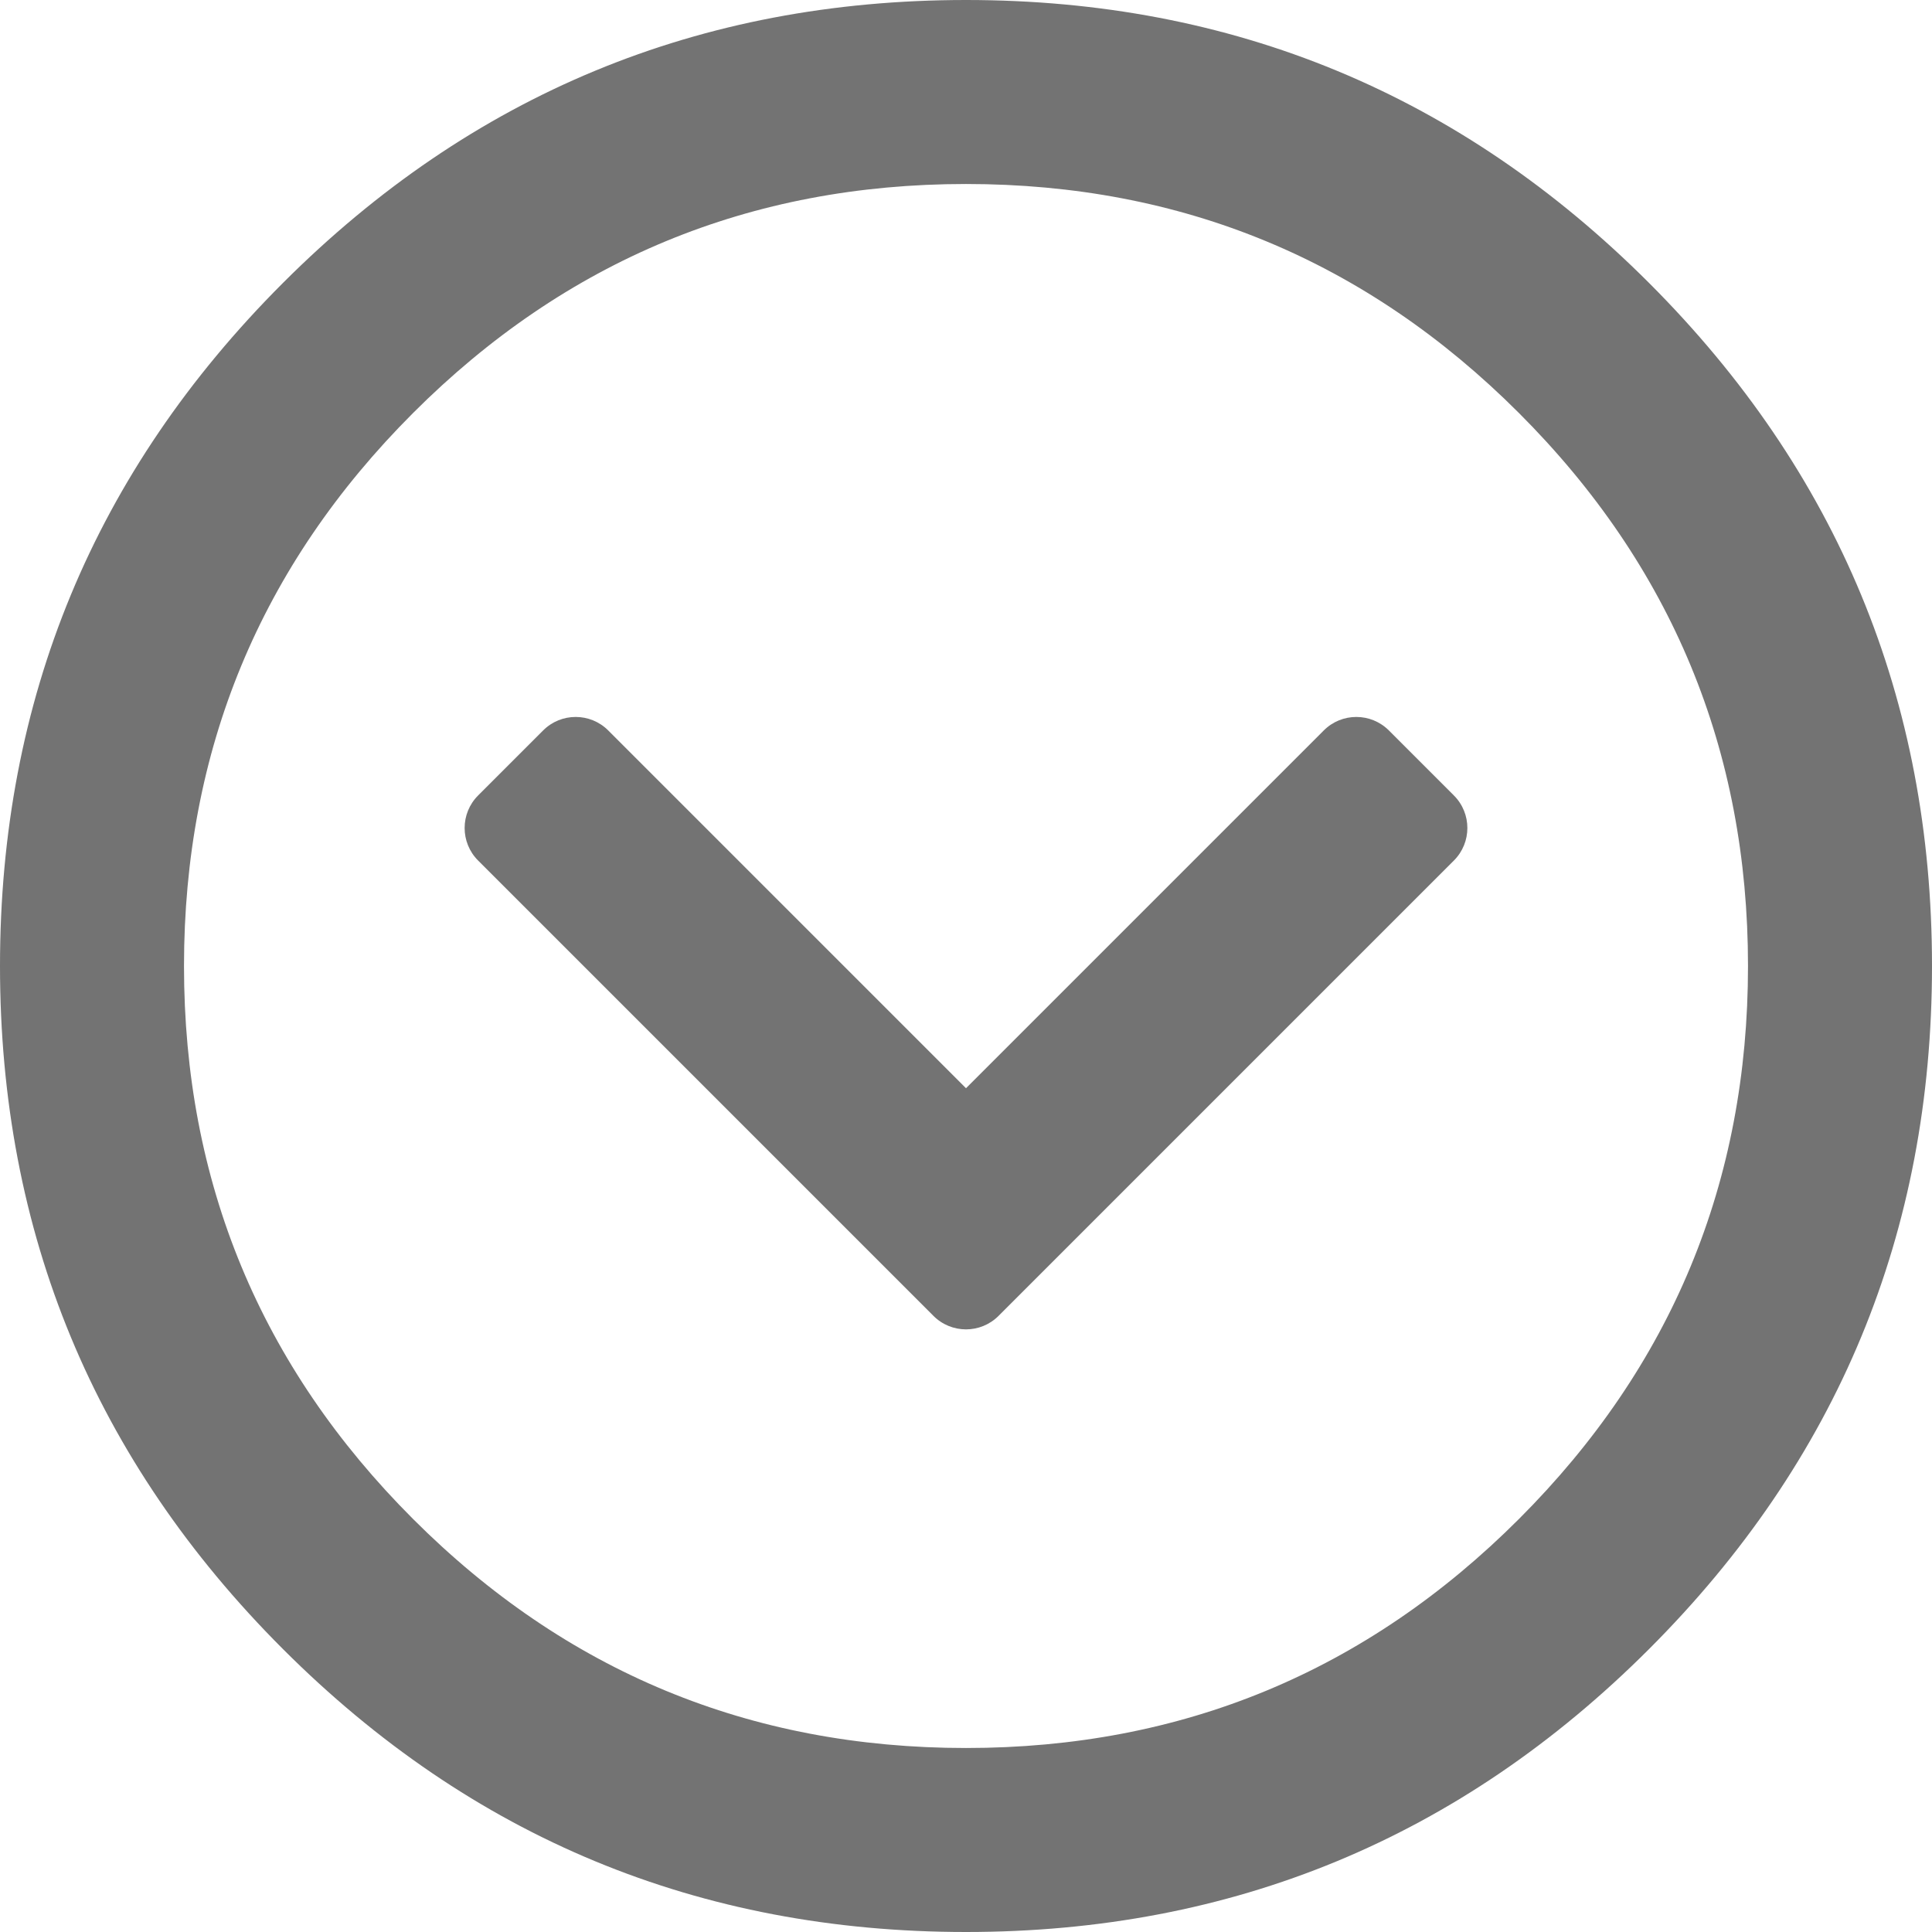
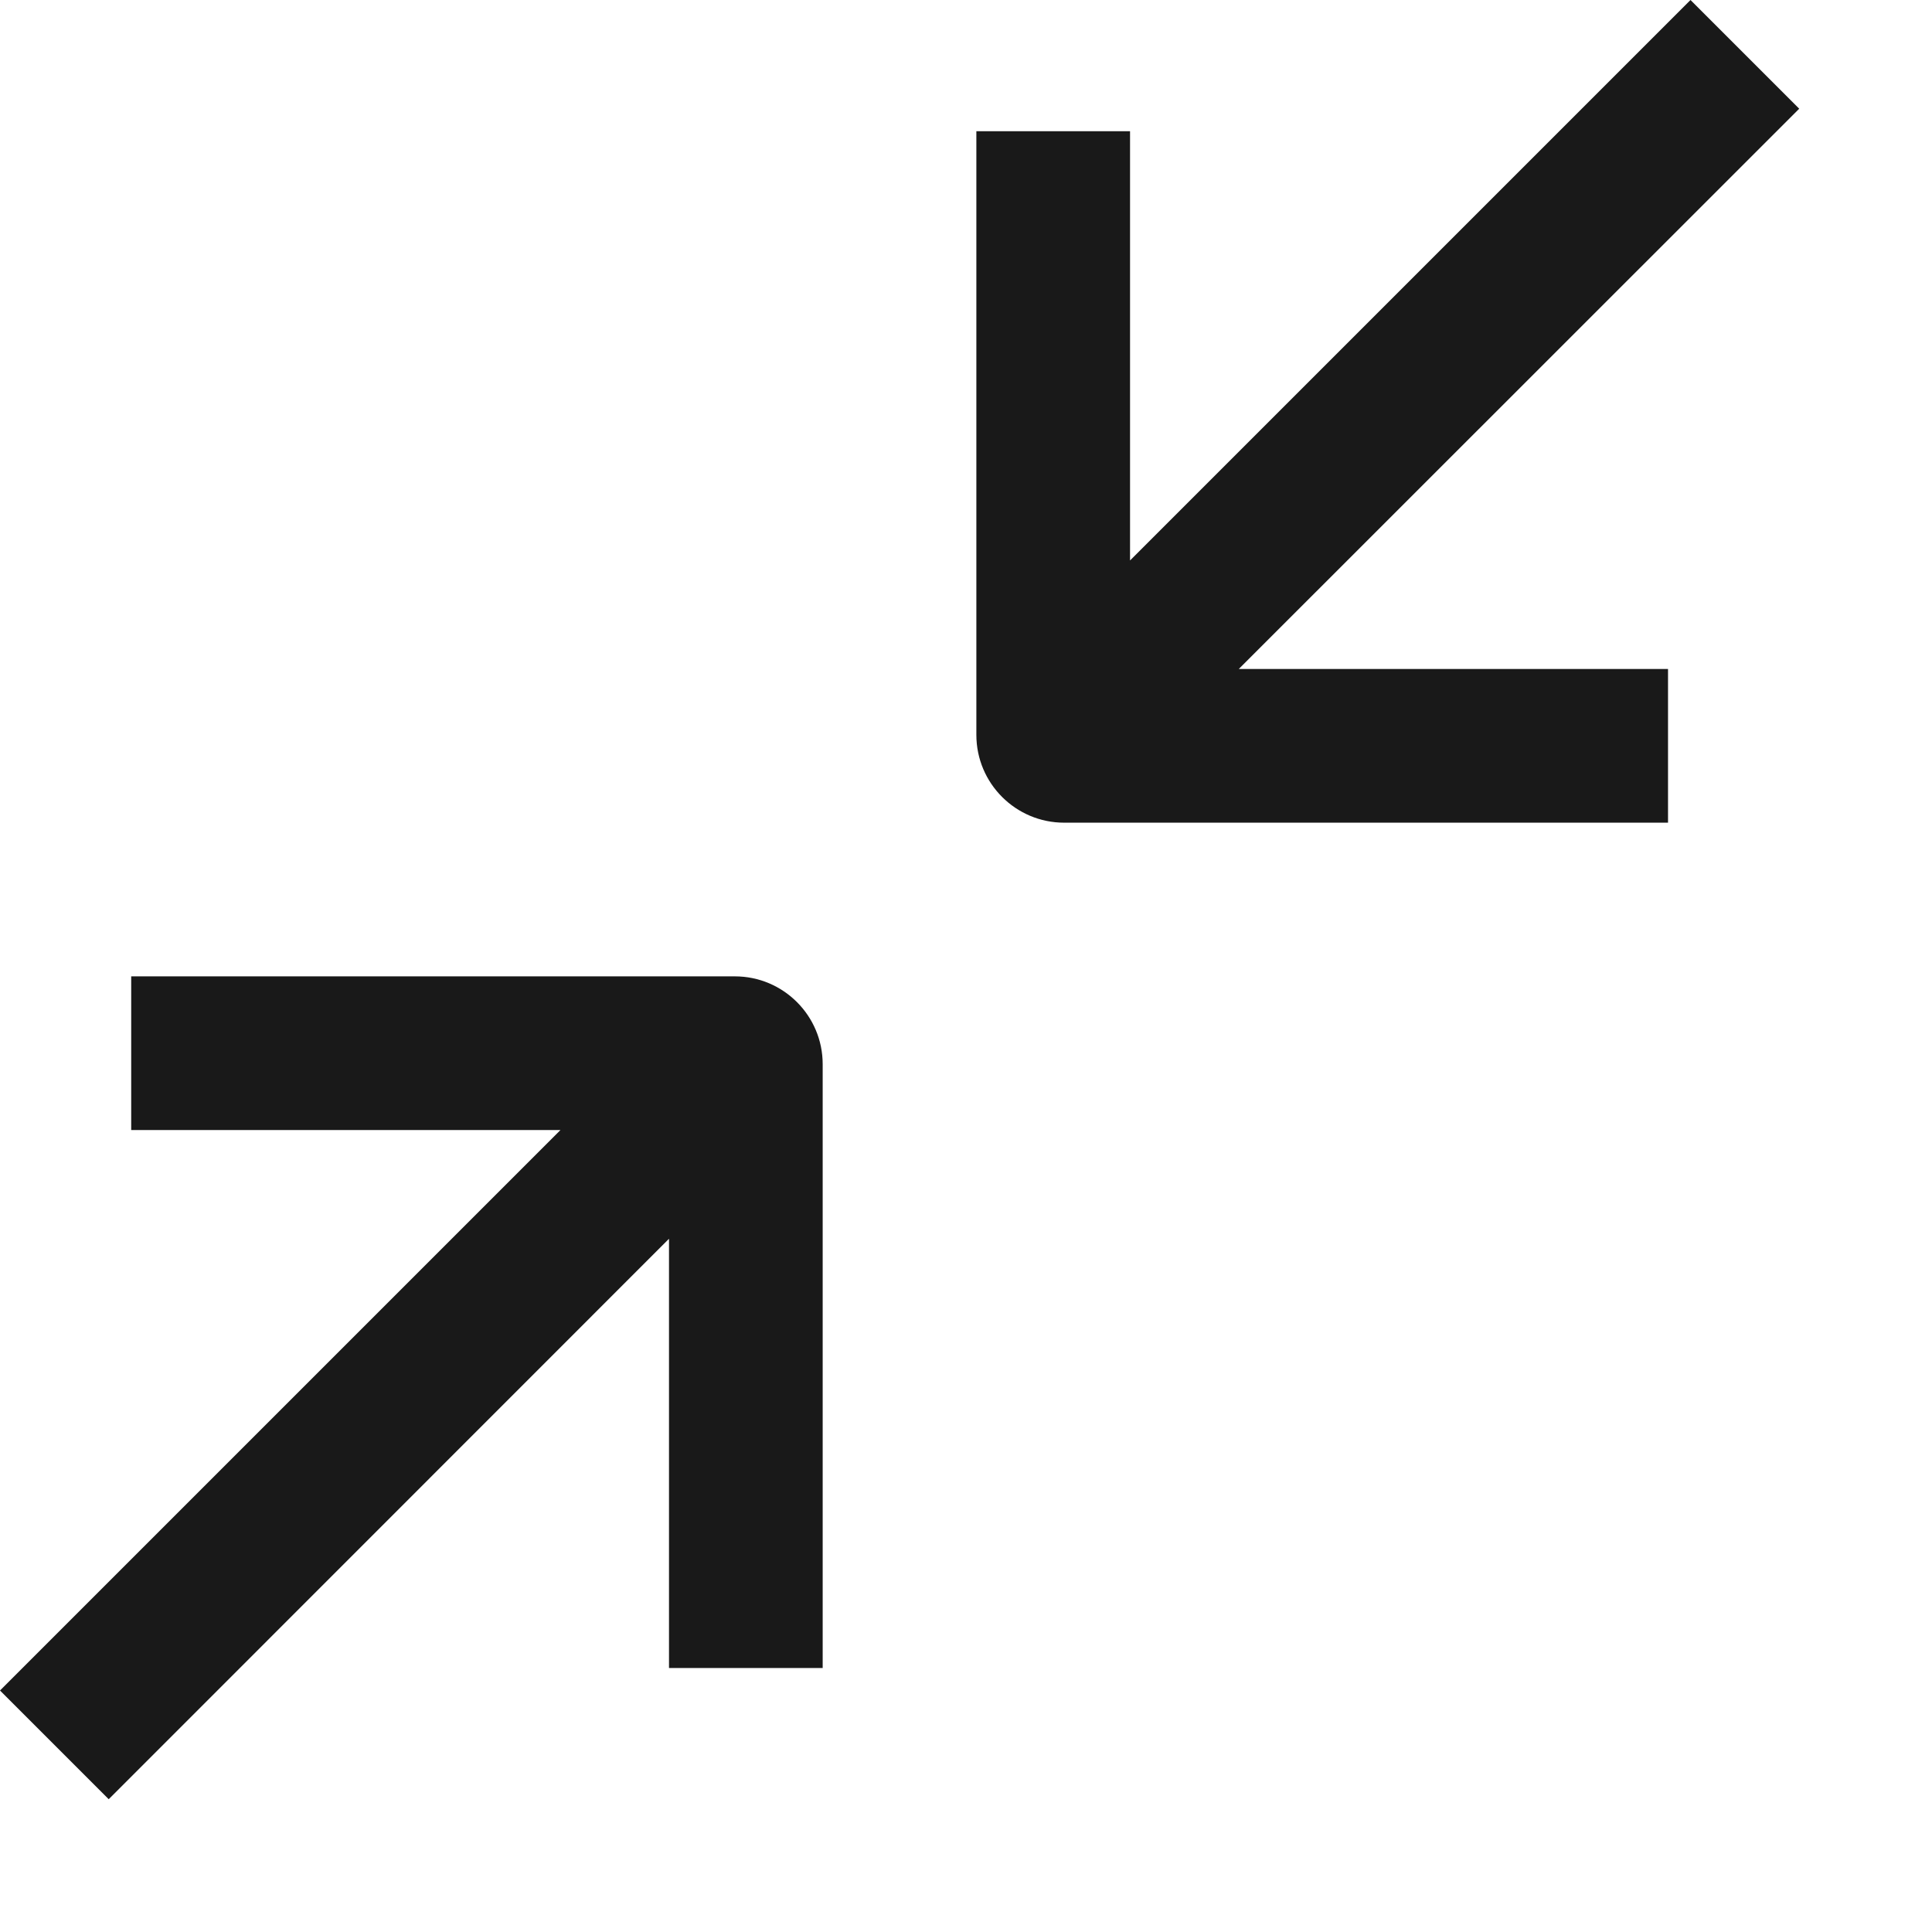
- <svg xmlns="http://www.w3.org/2000/svg" width="42" height="42" viewBox="0 0 42 42" fill="none">
-   <g transform="rotate(180 21 21)">
-     <path fill-rule="evenodd" clip-rule="evenodd" d="M21,42 Q29.698,42 35.849,35.849 Q42,29.698 42,21 Q42,12.302 35.849,6.151 Q29.698,0 21,0 Q12.302,0 6.151,6.151 Q0,12.302 0,21 Q0,29.698 6.151,35.849 Q12.302,42 21,42 Z M33.021,8.979 Q38,13.958 38,21 Q38,28.042 33.021,33.021 Q28.042,38 21,38 Q13.958,38 8.979,33.021 Q4,28.042 4,21 Q4,13.958 8.979,8.979 Q13.958,4 21,4 Q28.042,4 33.021,8.979 Z" fill="#000000" fill-opacity="0.55" />
-     <g transform="translate(9.68629 24) rotate(45) scale(1 -1)">
-       <path fill-rule="evenodd" clip-rule="evenodd" d="M1,0 C0.448,0 0,0.448 0,1 L0,15 C0,15.552 0.448,16 1,16 L15,16 C15.552,16 16,15.552 16,15 L16,13 C16,12.448 15.552,12 15,12 L4,12 L4,1 C4,0.448 3.552,0 3,0 L1,0 Z" fill="#000000" fill-opacity="0.55" />
-     </g>
-   </g>
+ <svg xmlns="http://www.w3.org/2000/svg" width="11" height="11" viewBox="0 0 11 11" fill="none">
+   <path d="M7.053 3.809L9.497 3.809L9.497 4.684L6.059 4.684C5.783 4.684 5.559 4.46 5.559 4.184L5.559 0.747L6.434 0.747L6.434 3.191L9.625 -2.7045e-08L10.244 0.619L7.053 3.809Z" fill="black" fill-opacity="0.9" style="fill:black;fill-opacity:0.9;" />
+   <path d="M3.191 6.434L0.747 6.434L0.747 5.559L4.184 5.559C4.46 5.559 4.684 5.783 4.684 6.059L4.684 9.497L3.809 9.497L3.809 7.053L0.619 10.244L-4.47384e-06 9.625L3.191 6.434Z" fill="black" fill-opacity="0.9" style="fill:black;fill-opacity:0.9;" />
</svg>
